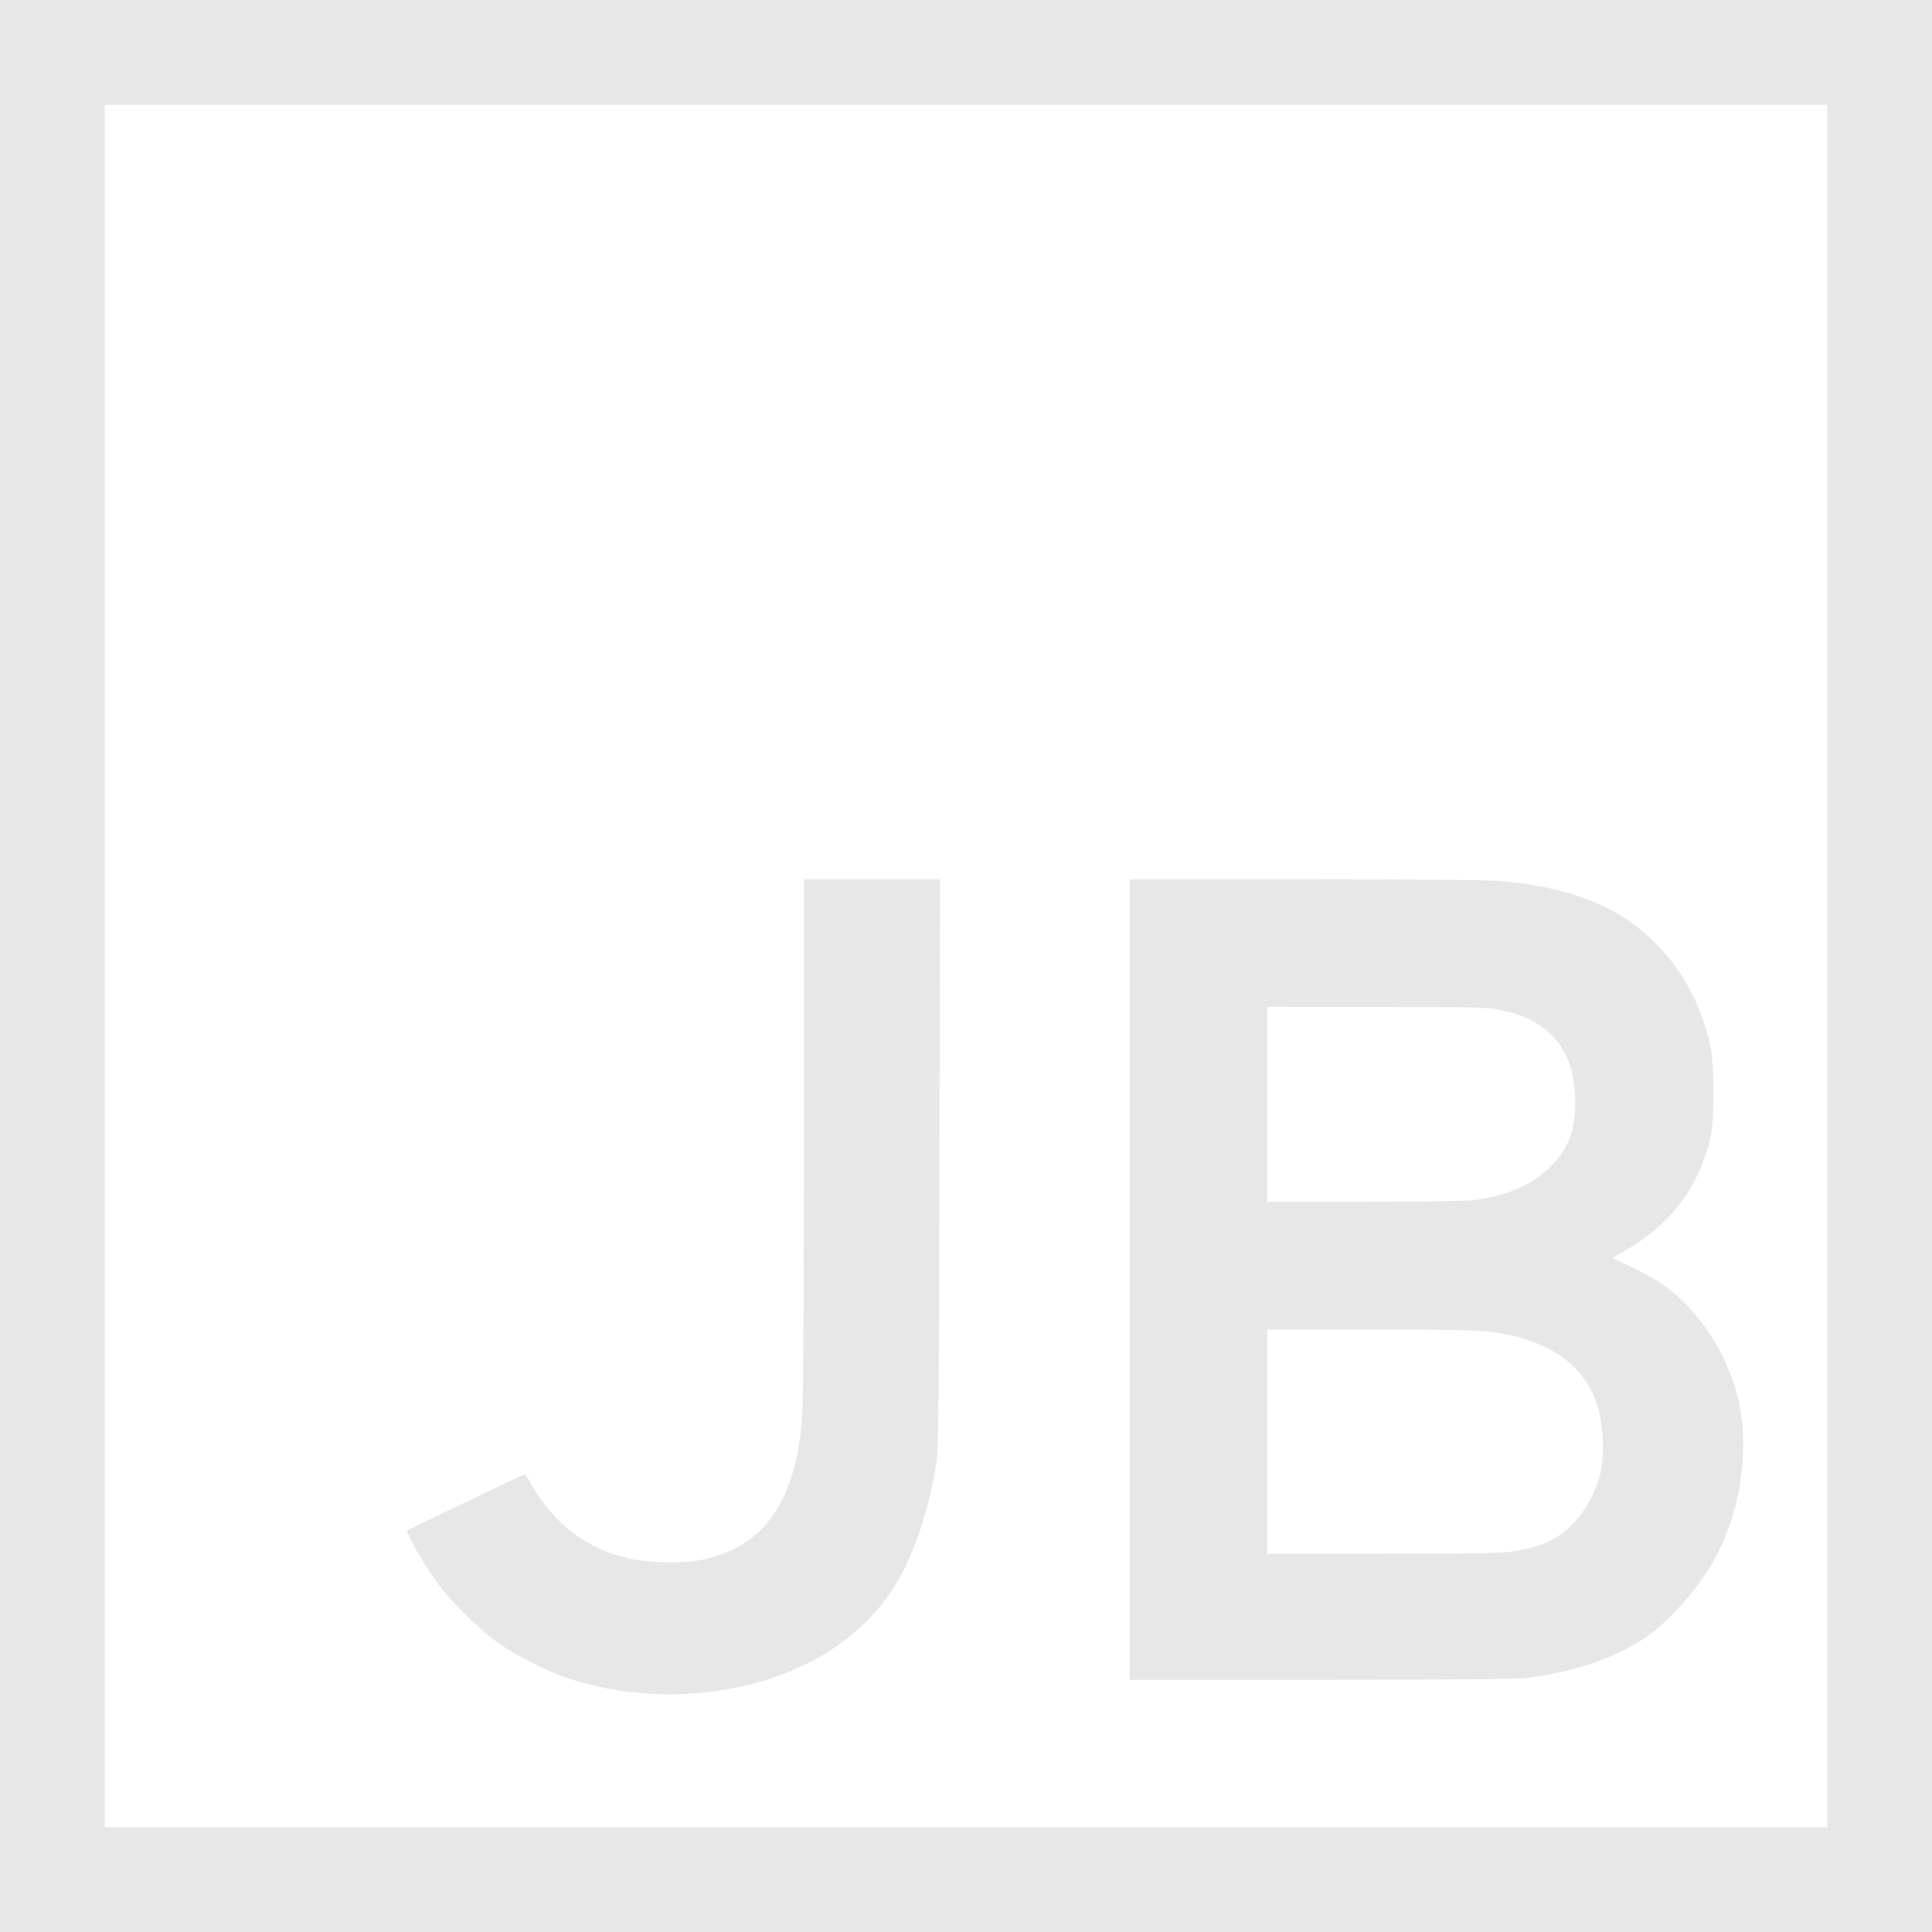
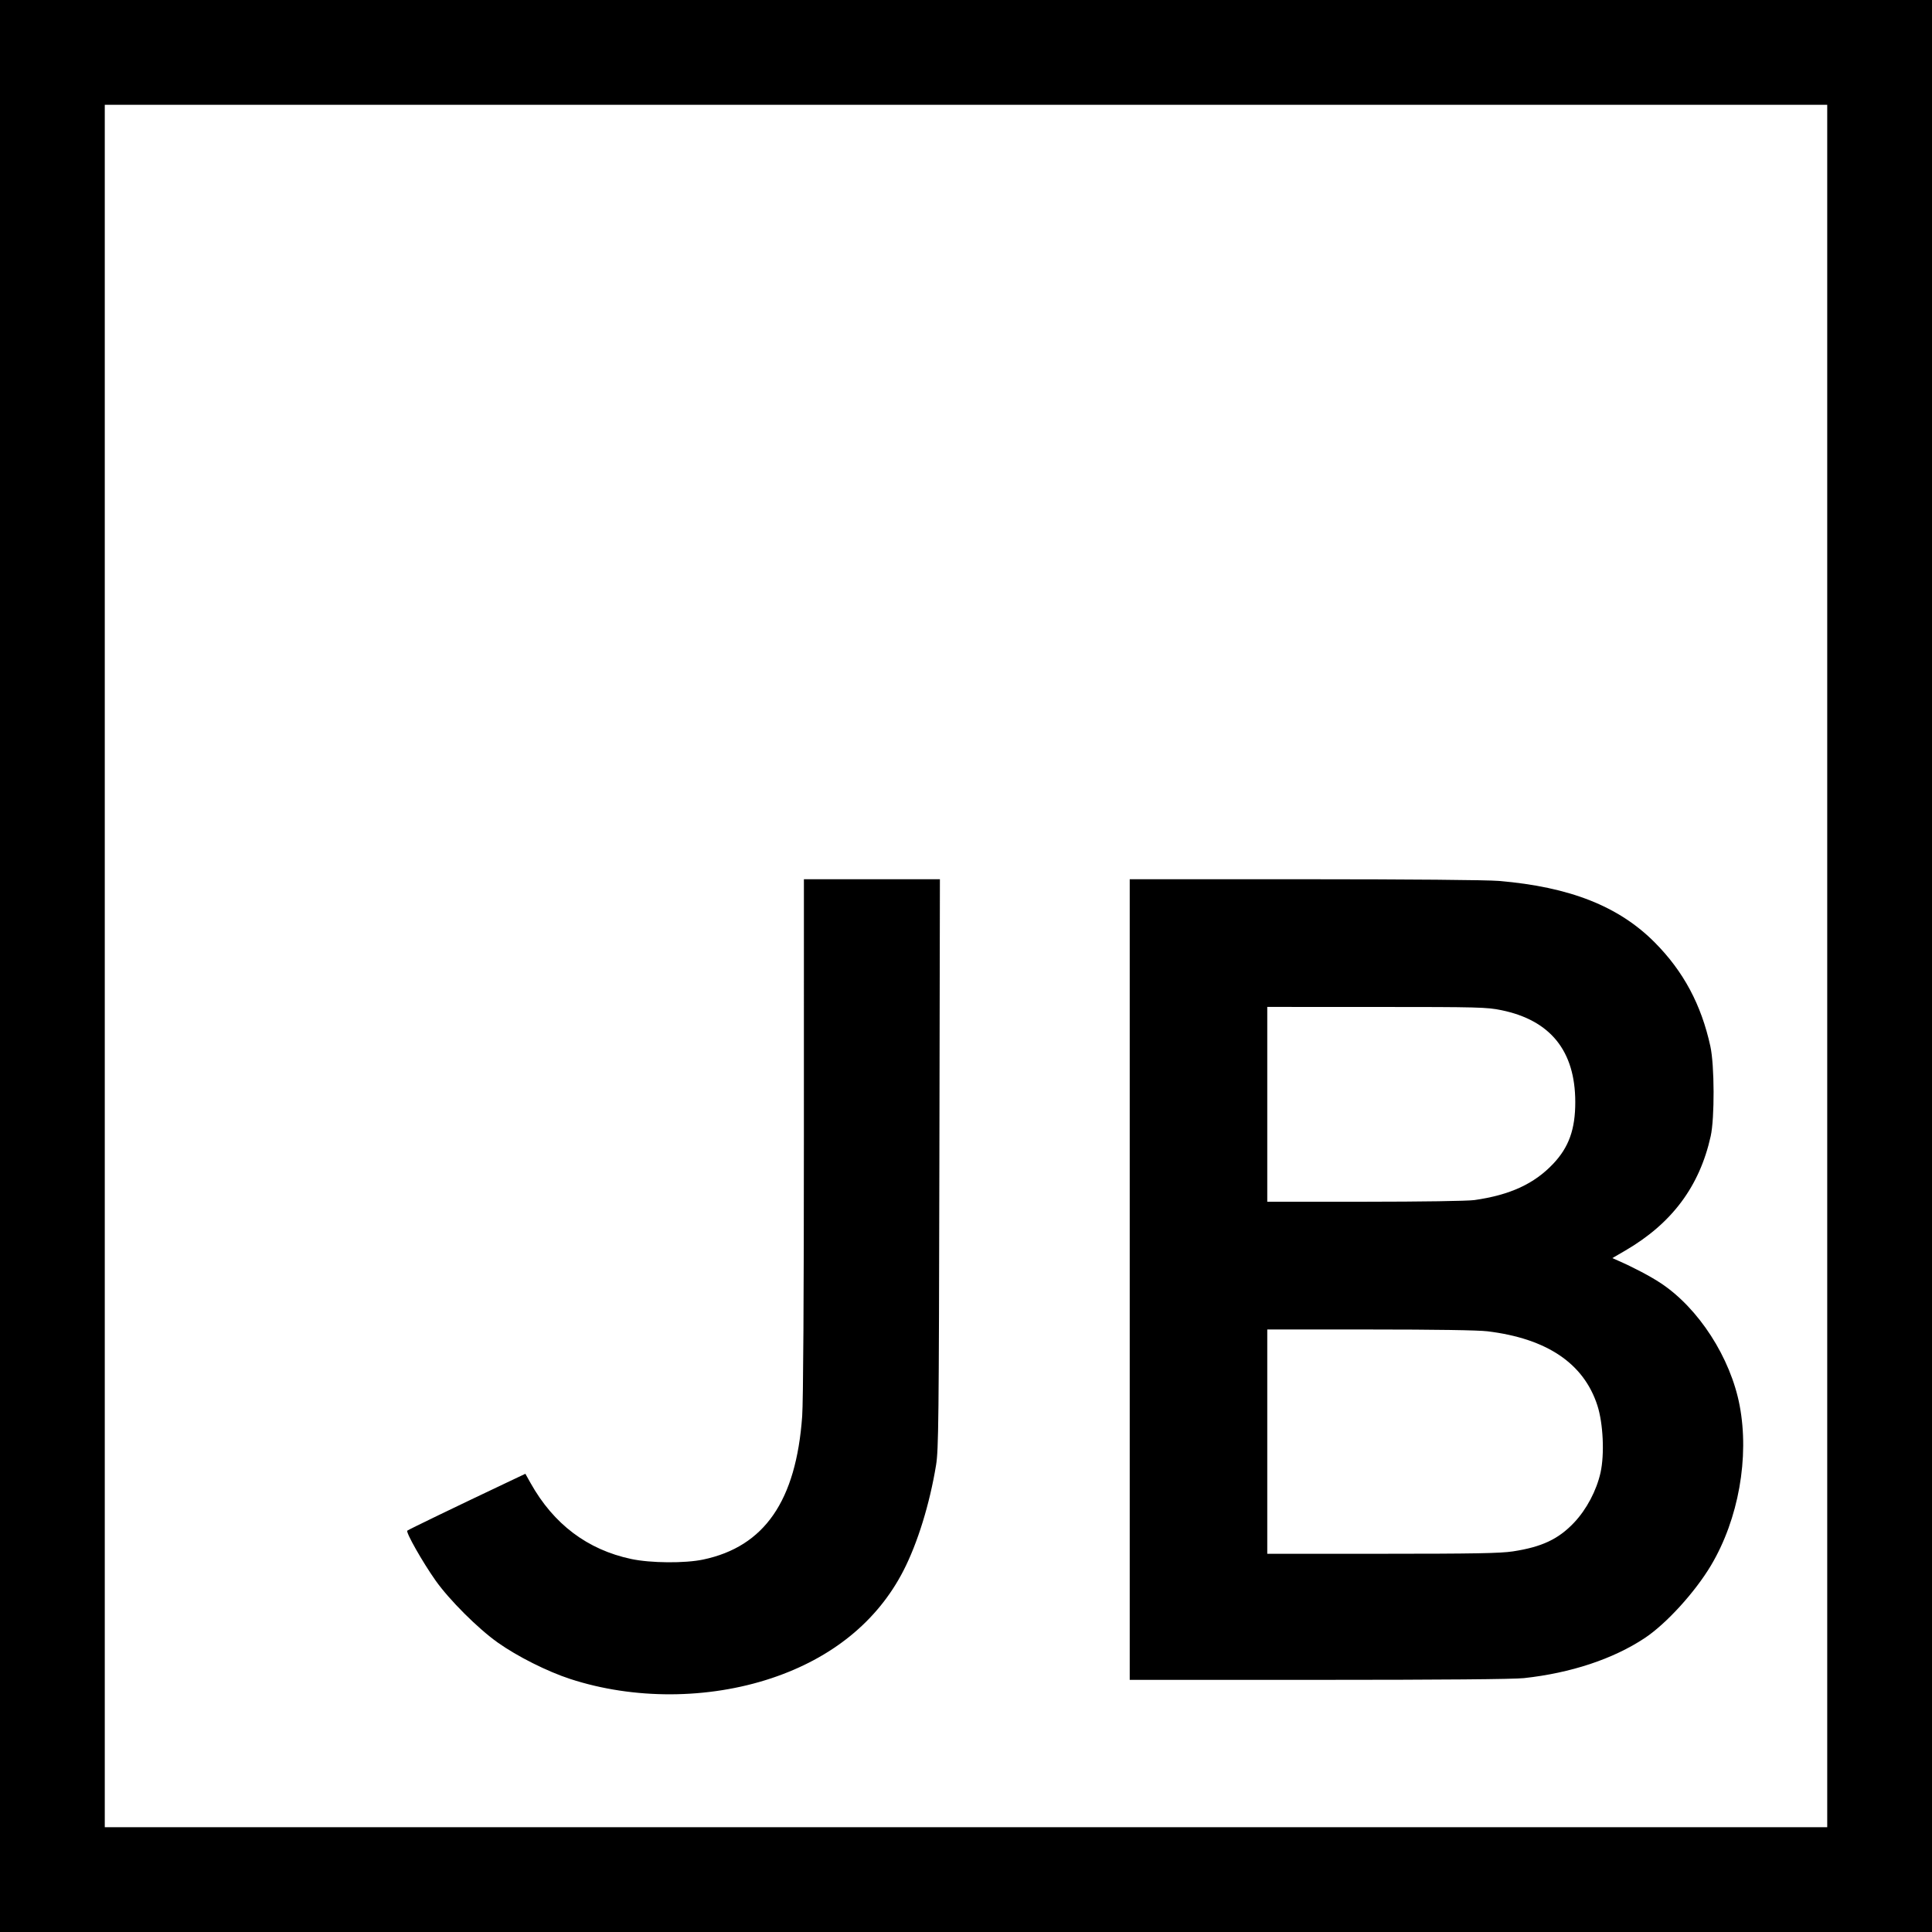
- <svg xmlns="http://www.w3.org/2000/svg" width="120" height="120" viewBox="0 0 120 120" fill="none">
-   <path fill-rule="evenodd" clip-rule="evenodd" d="M0 60V120H60H120V60V0H60H0V60ZM113.492 60V113.492H60H6.508V60V6.508H60H113.492V60ZM49.931 70.551C49.931 80.551 49.891 87.041 49.825 87.965C49.448 93.219 47.483 96.064 43.678 96.866C42.541 97.106 40.413 97.089 39.202 96.831C36.484 96.252 34.382 94.666 32.956 92.117L32.632 91.539L31.494 92.078C28.269 93.606 25.364 95.009 25.298 95.072C25.195 95.17 26.245 97.023 27.051 98.164C27.9 99.367 29.686 101.15 30.917 102.023C32.126 102.881 33.992 103.819 35.415 104.283C39.354 105.569 43.964 105.553 47.908 104.24C51.687 102.983 54.506 100.688 56.112 97.561C56.994 95.845 57.747 93.409 58.141 90.997C58.296 90.049 58.315 88.258 58.346 72.28L58.379 54.61H54.156H49.932L49.931 70.551ZM70.169 79.475V104.339H81.919C89.49 104.339 94.02 104.301 94.656 104.231C97.57 103.914 100.192 103.045 102.153 101.746C103.491 100.86 105.287 98.889 106.279 97.22C107.981 94.354 108.666 90.523 108.052 87.296C107.487 84.328 105.509 81.26 103.156 79.701C102.508 79.272 101.473 78.726 100.488 78.294L100.145 78.143L100.946 77.677C103.842 75.991 105.557 73.697 106.253 70.576C106.503 69.455 106.492 66.167 106.234 64.987C105.667 62.395 104.562 60.332 102.78 58.538C100.545 56.289 97.51 55.09 93.102 54.716C92.372 54.654 87.519 54.612 81.025 54.611L70.169 54.61V79.475ZM93.254 62.744C96.303 63.371 97.837 65.275 97.843 68.441C97.846 70.135 97.448 71.251 96.473 72.283C95.294 73.531 93.789 74.224 91.576 74.539C91.169 74.597 88.263 74.641 84.788 74.642L78.712 74.644V68.593V62.542L85.5 62.544C91.835 62.545 92.353 62.558 93.254 62.744ZM92.39 82.689C96.083 83.139 98.373 84.685 99.217 87.297C99.577 88.412 99.666 90.323 99.412 91.466C99.165 92.578 98.546 93.748 97.774 94.567C96.801 95.599 95.765 96.086 93.966 96.36C93.193 96.478 91.573 96.507 85.856 96.508L78.712 96.508V89.542V82.576L85.093 82.577C89.104 82.577 91.814 82.618 92.39 82.689Z" fill="#E7E7E7" />
+ <svg xmlns="http://www.w3.org/2000/svg" viewBox="0 0 120 120" fill="currentColor">
+   <path fill-rule="evenodd" clip-rule="evenodd" d="M0 60V120H60H120V60V0H60H0V60ZM113.492 60V113.492H60H6.508V60V6.508H60H113.492V60ZM49.931 70.551C49.931 80.551 49.891 87.041 49.825 87.965C49.448 93.219 47.483 96.064 43.678 96.866C42.541 97.106 40.413 97.089 39.202 96.831C36.484 96.252 34.382 94.666 32.956 92.117L32.632 91.539L31.494 92.078C28.269 93.606 25.364 95.009 25.298 95.072C25.195 95.17 26.245 97.023 27.051 98.164C27.9 99.367 29.686 101.15 30.917 102.023C32.126 102.881 33.992 103.819 35.415 104.283C39.354 105.569 43.964 105.553 47.908 104.24C51.687 102.983 54.506 100.688 56.112 97.561C56.994 95.845 57.747 93.409 58.141 90.997C58.296 90.049 58.315 88.258 58.346 72.28L58.379 54.61H54.156H49.932L49.931 70.551ZM70.169 79.475V104.339H81.919C89.49 104.339 94.02 104.301 94.656 104.231C97.57 103.914 100.192 103.045 102.153 101.746C103.491 100.86 105.287 98.889 106.279 97.22C107.981 94.354 108.666 90.523 108.052 87.296C107.487 84.328 105.509 81.26 103.156 79.701C102.508 79.272 101.473 78.726 100.488 78.294L100.145 78.143L100.946 77.677C103.842 75.991 105.557 73.697 106.253 70.576C106.503 69.455 106.492 66.167 106.234 64.987C105.667 62.395 104.562 60.332 102.78 58.538C100.545 56.289 97.51 55.09 93.102 54.716C92.372 54.654 87.519 54.612 81.025 54.611L70.169 54.61V79.475ZM93.254 62.744C96.303 63.371 97.837 65.275 97.843 68.441C97.846 70.135 97.448 71.251 96.473 72.283C95.294 73.531 93.789 74.224 91.576 74.539C91.169 74.597 88.263 74.641 84.788 74.642L78.712 74.644V68.593V62.542L85.5 62.544C91.835 62.545 92.353 62.558 93.254 62.744ZM92.39 82.689C96.083 83.139 98.373 84.685 99.217 87.297C99.577 88.412 99.666 90.323 99.412 91.466C99.165 92.578 98.546 93.748 97.774 94.567C96.801 95.599 95.765 96.086 93.966 96.36C93.193 96.478 91.573 96.507 85.856 96.508L78.712 96.508V89.542V82.576L85.093 82.577C89.104 82.577 91.814 82.618 92.39 82.689Z" fill="currentColor" />
</svg>
